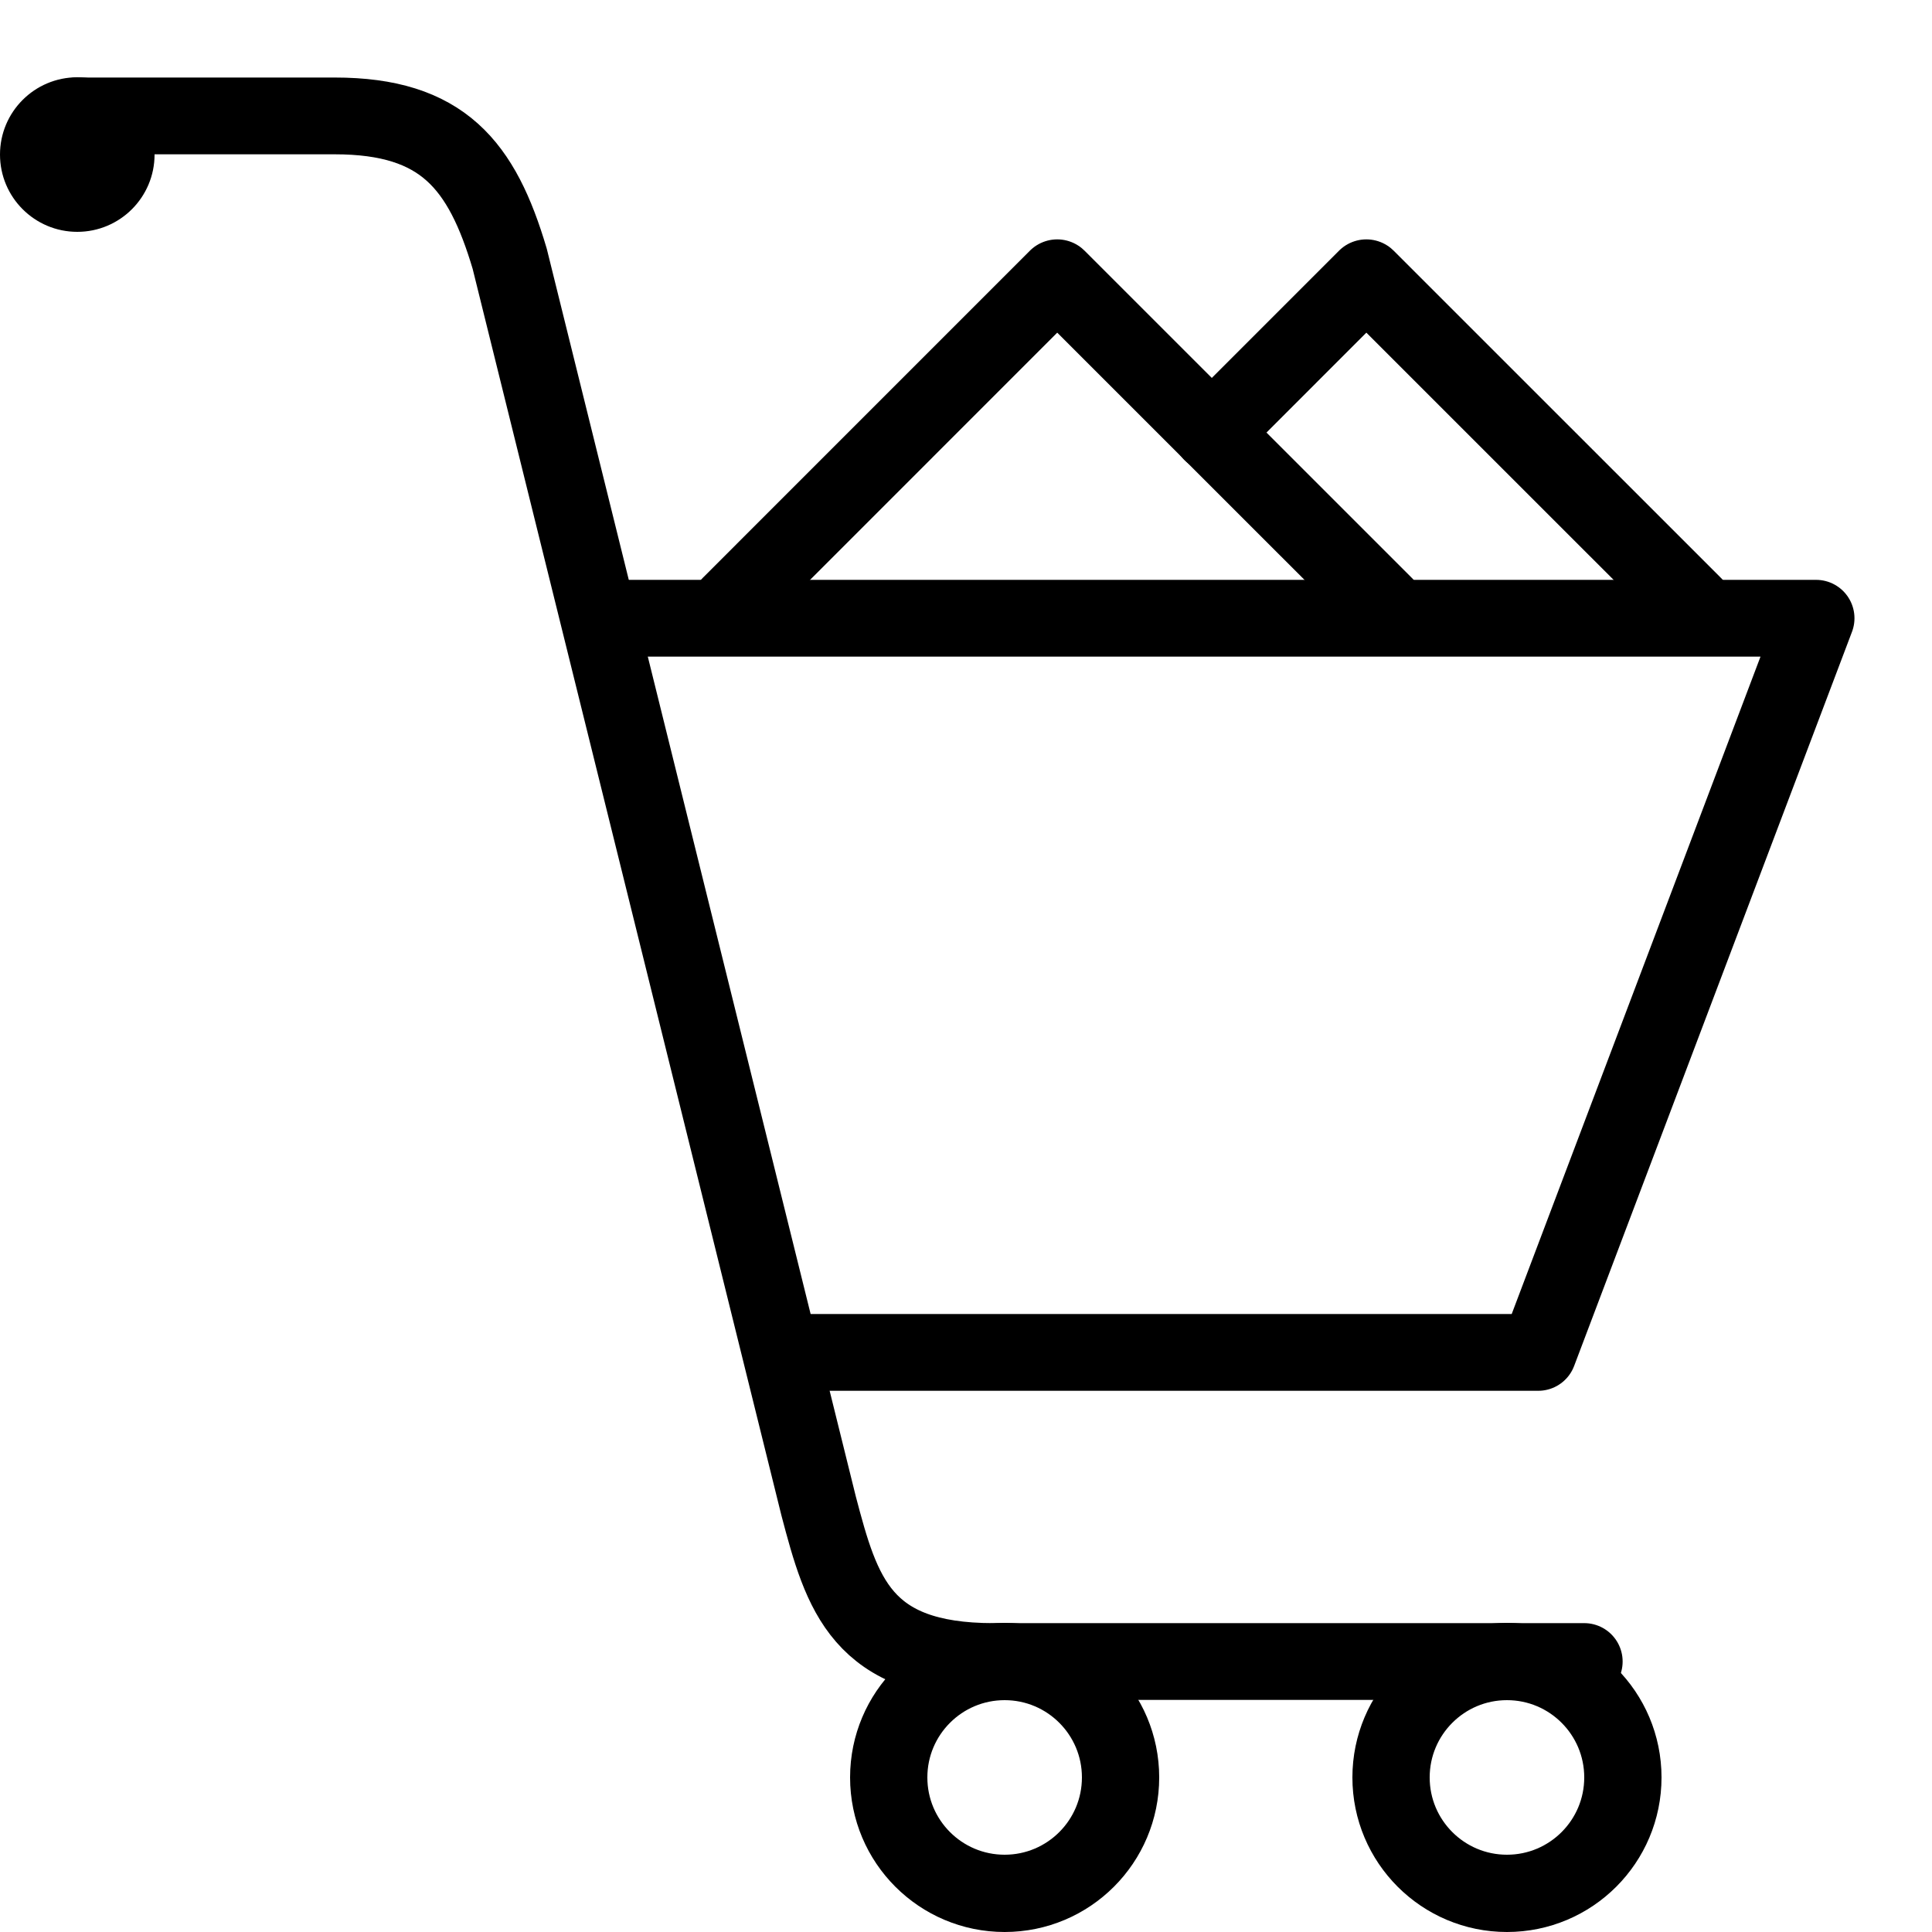
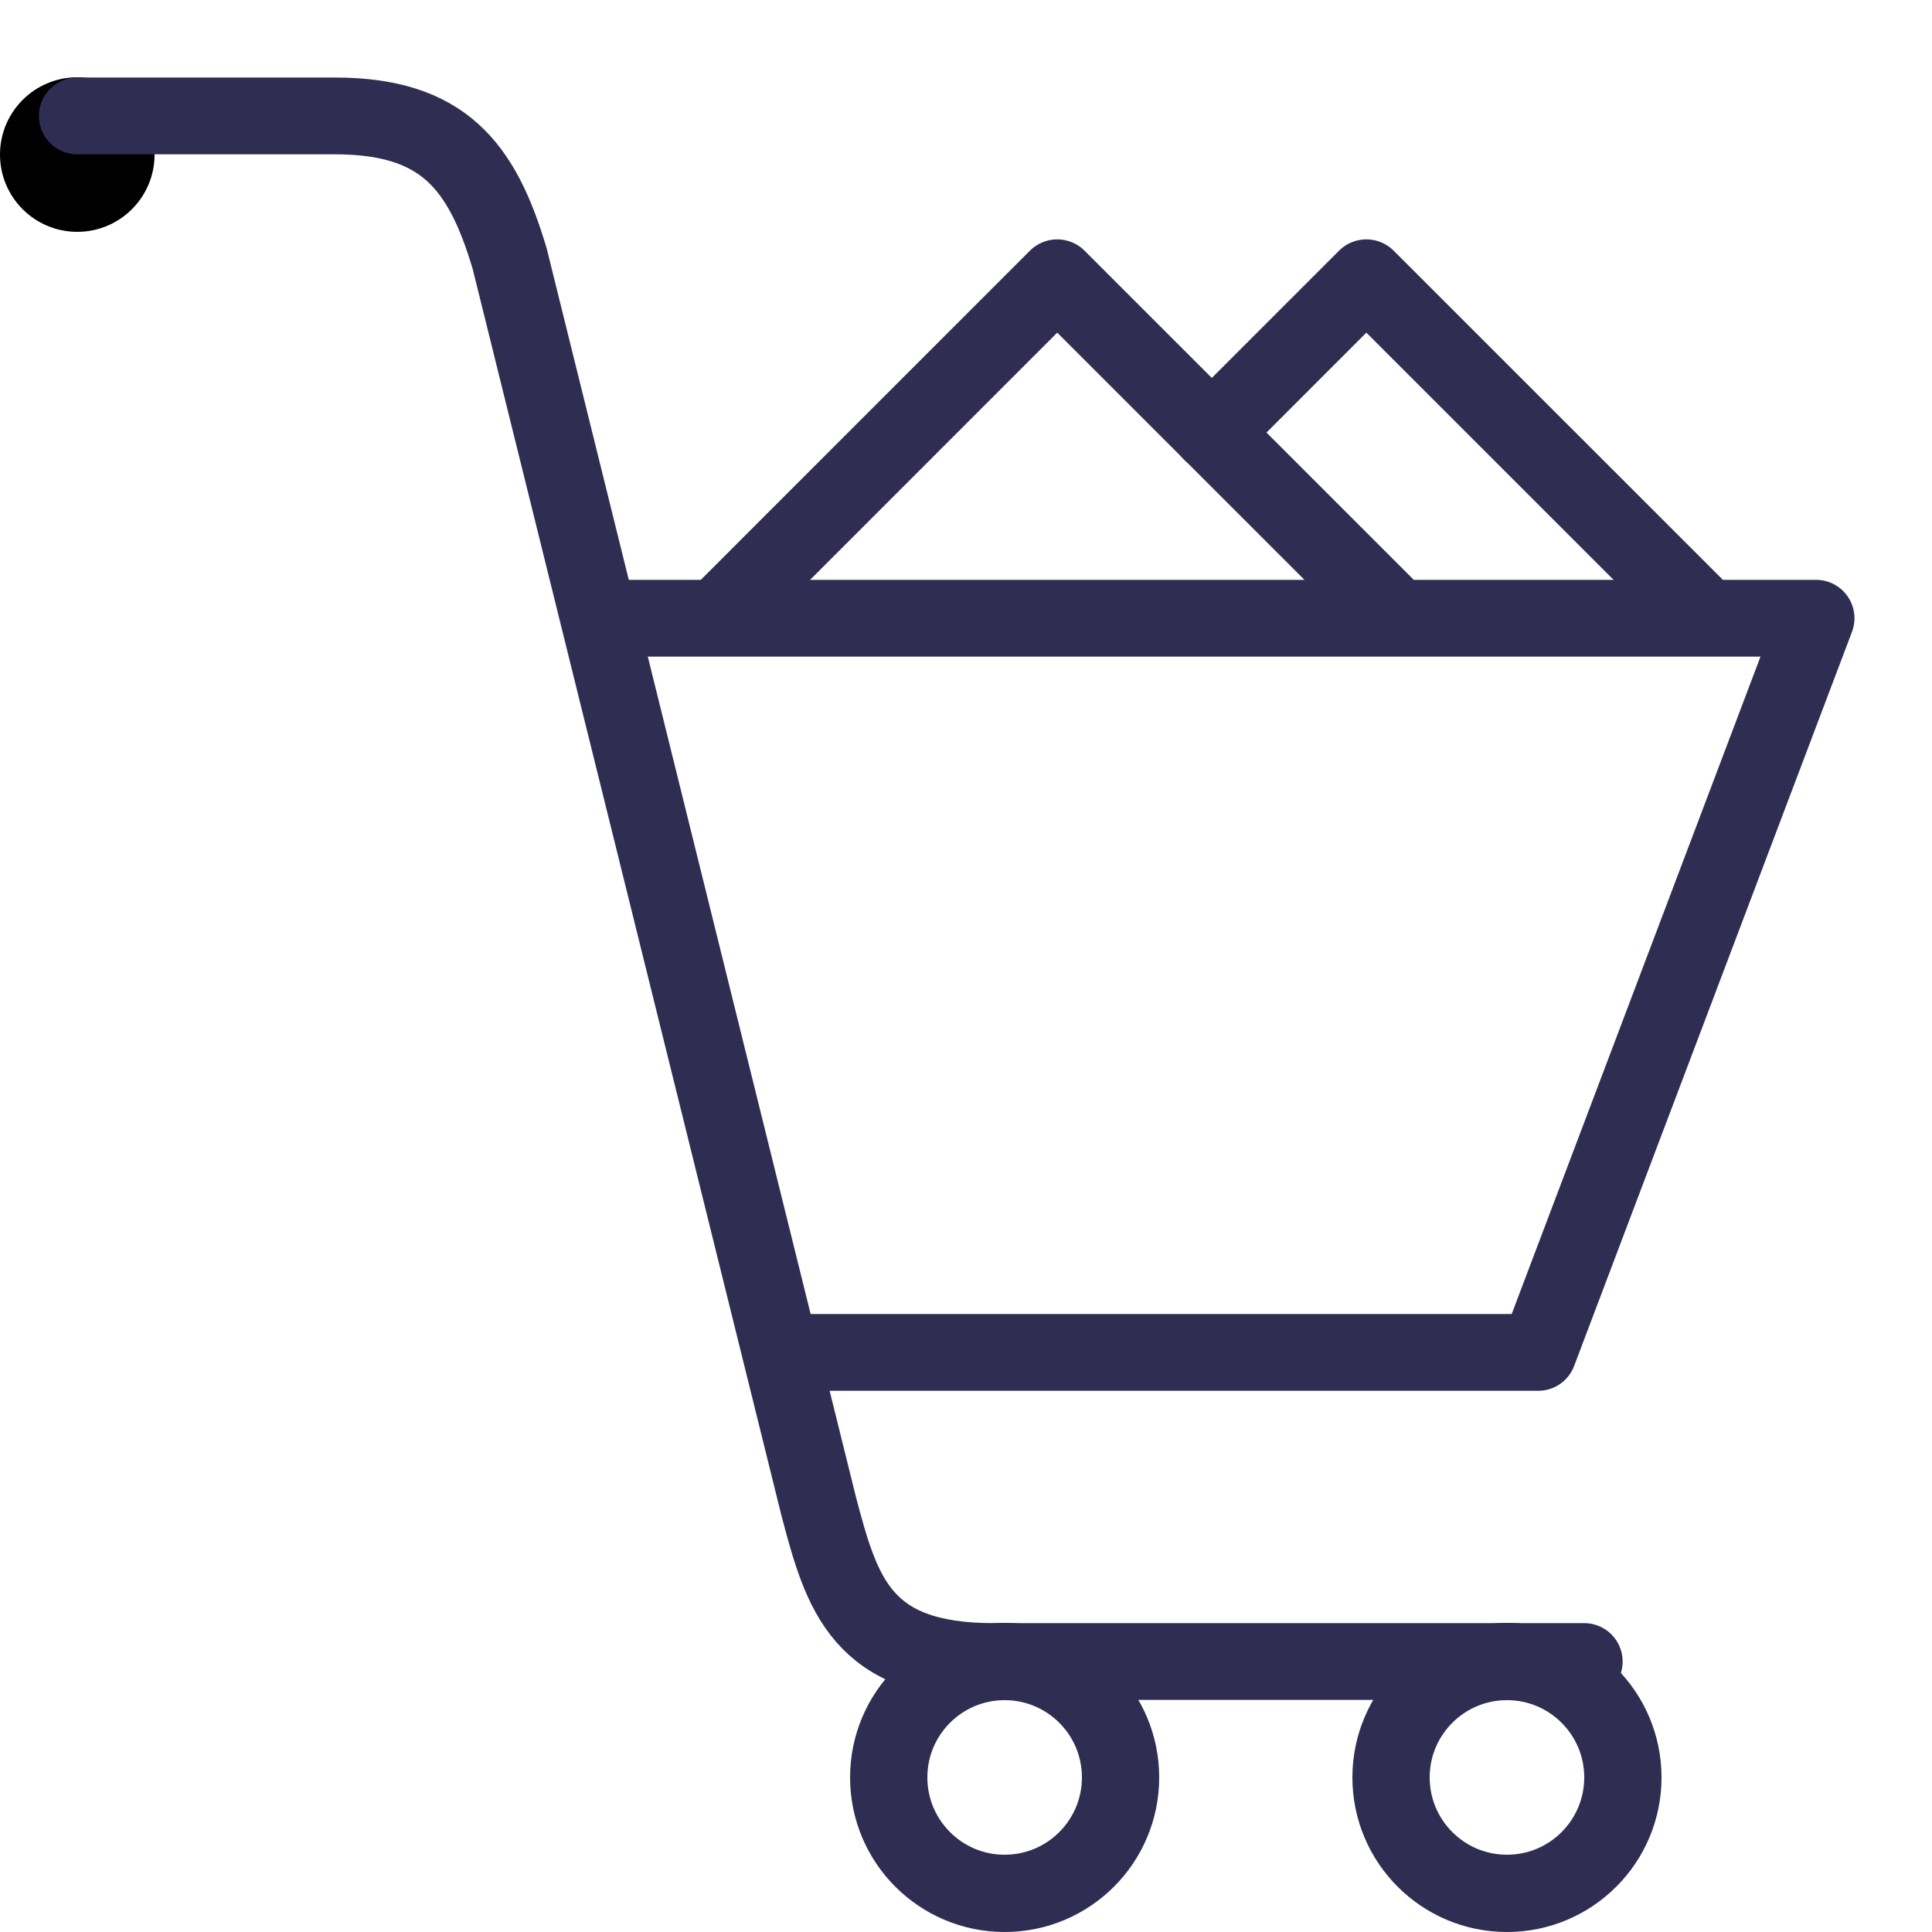
<svg xmlns="http://www.w3.org/2000/svg" enable-background="new 0 0 50 50" height="50px" id="Layer_1" version="1.1" viewBox="0 0 50 50" width="50px" xml:space="preserve">
  <rect fill="none" height="50" width="50" />
-   <polyline fill="none" points="  18.891,15.666 27.361,7.195 35.834,15.666 " stroke="#000000" stroke-linecap="round" stroke-linejoin="round" stroke-miterlimit="10" stroke-width="2" />
-   <polyline fill="none" points="  31.359,11.198 35.361,7.195 43.834,15.666 " stroke="#000000" stroke-linecap="round" stroke-linejoin="round" stroke-miterlimit="10" stroke-width="2" />
-   <circle cx="39" cy="46" fill="none" r="3" stroke="#000000" stroke-miterlimit="10" stroke-width="2" />
-   <circle cx="26" cy="46" fill="none" r="3" stroke="#000000" stroke-miterlimit="10" stroke-width="2" />
+   <polyline fill="none" points="  18.891,15.666 27.361,7.195 35.834,15.666 " stroke="#2f2d52" stroke-linecap="round" stroke-linejoin="round" stroke-miterlimit="10" stroke-width="2" />
+   <polyline fill="none" points="  31.359,11.198 35.361,7.195 43.834,15.666 " stroke="#2f2d52" stroke-linecap="round" stroke-linejoin="round" stroke-miterlimit="10" stroke-width="2" />
+   <circle cx="39" cy="46" fill="none" r="3" stroke="#2f2d52" stroke-miterlimit="10" stroke-width="2" />
+   <circle cx="26" cy="46" fill="none" r="3" stroke="#2f2d52" stroke-miterlimit="10" stroke-width="2" />
  <circle cx="2" cy="4" r="2" />
-   <path d="  M41,43c0,0-12.668,0-15.291,0c-3.42,0-3.922-1.744-4.523-4.025L13.191,6.696C12.472,4.273,11.459,3,8.664,3c0,0-4.754,0-6.664,0" fill="none" stroke="#000000" stroke-linecap="round" stroke-linejoin="round" stroke-miterlimit="10" stroke-width="1.987" />
-   <polyline fill="none" points="  16,16 47,16 39.809,35 20.609,35 " stroke="#000000" stroke-linecap="round" stroke-linejoin="round" stroke-miterlimit="10" stroke-width="1.987" />
+   <path d="  M41,43c0,0-12.668,0-15.291,0c-3.42,0-3.922-1.744-4.523-4.025L13.191,6.696C12.472,4.273,11.459,3,8.664,3c0,0-4.754,0-6.664,0" fill="none" stroke="#2f2d52" stroke-linecap="round" stroke-linejoin="round" stroke-miterlimit="10" stroke-width="1.987" />
+   <polyline fill="none" points="  16,16 47,16 39.809,35 20.609,35 " stroke="#2f2d52" stroke-linecap="round" stroke-linejoin="round" stroke-miterlimit="10" stroke-width="1.987" />
</svg>
